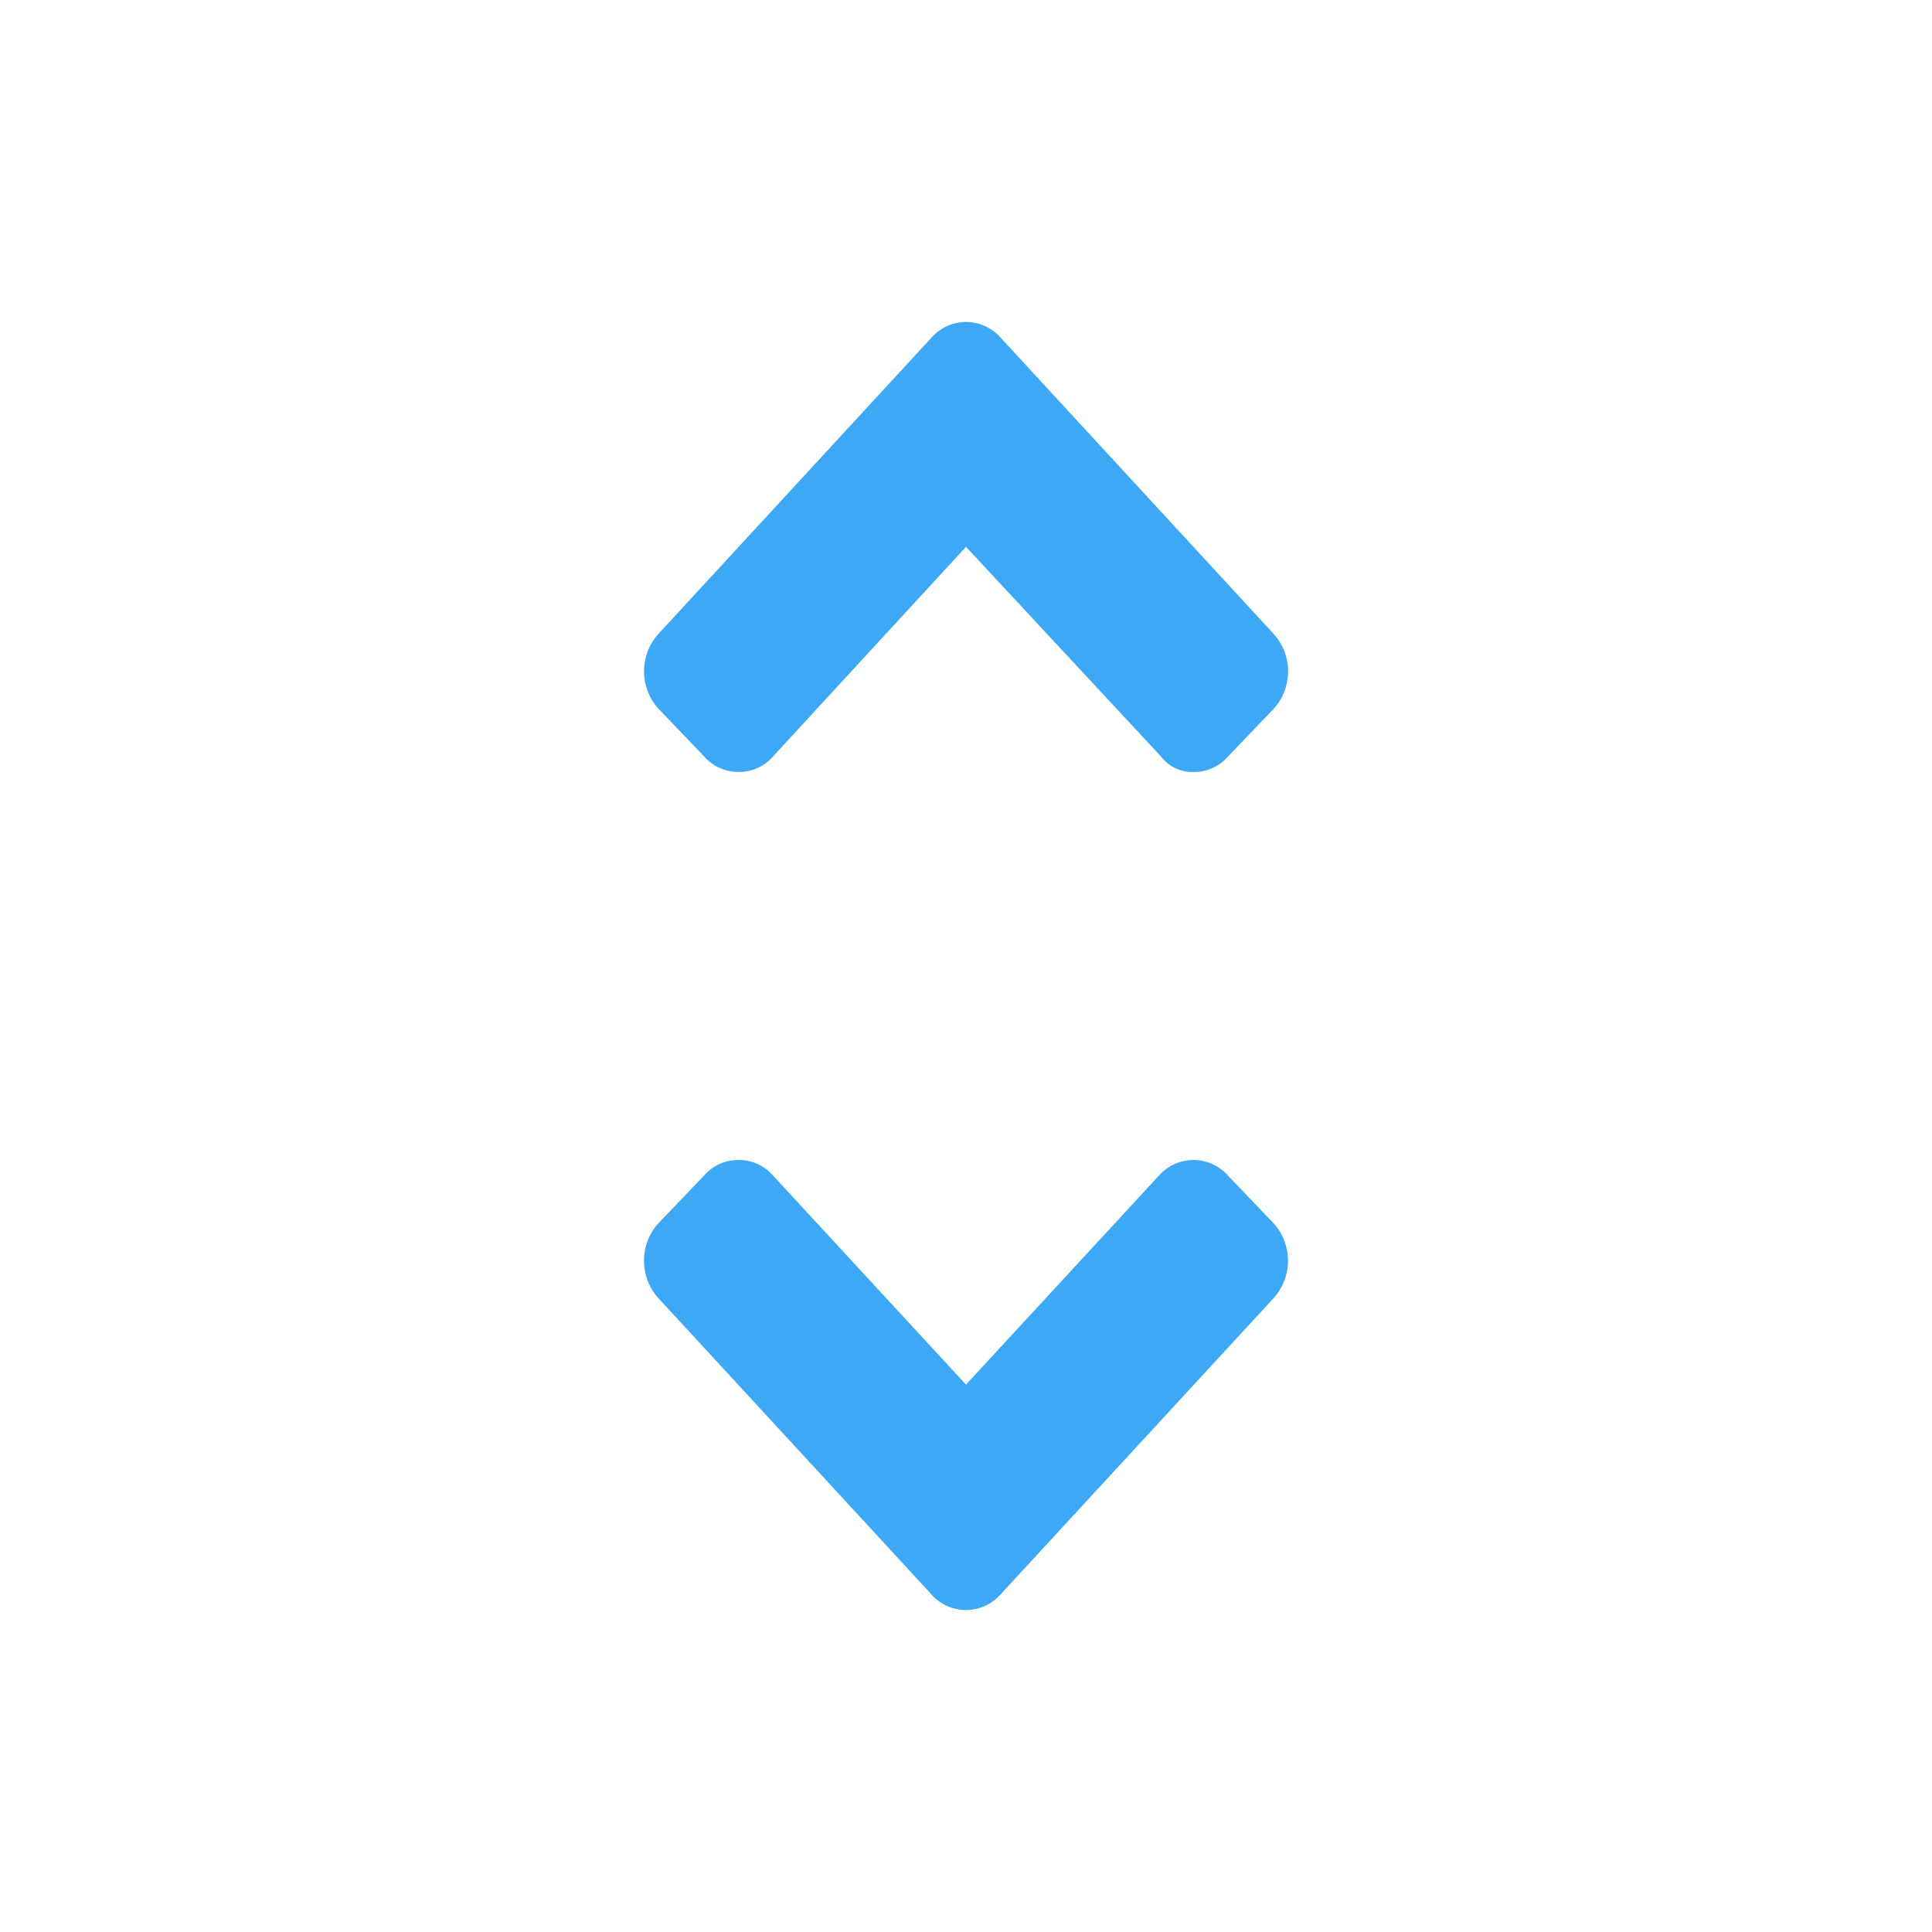
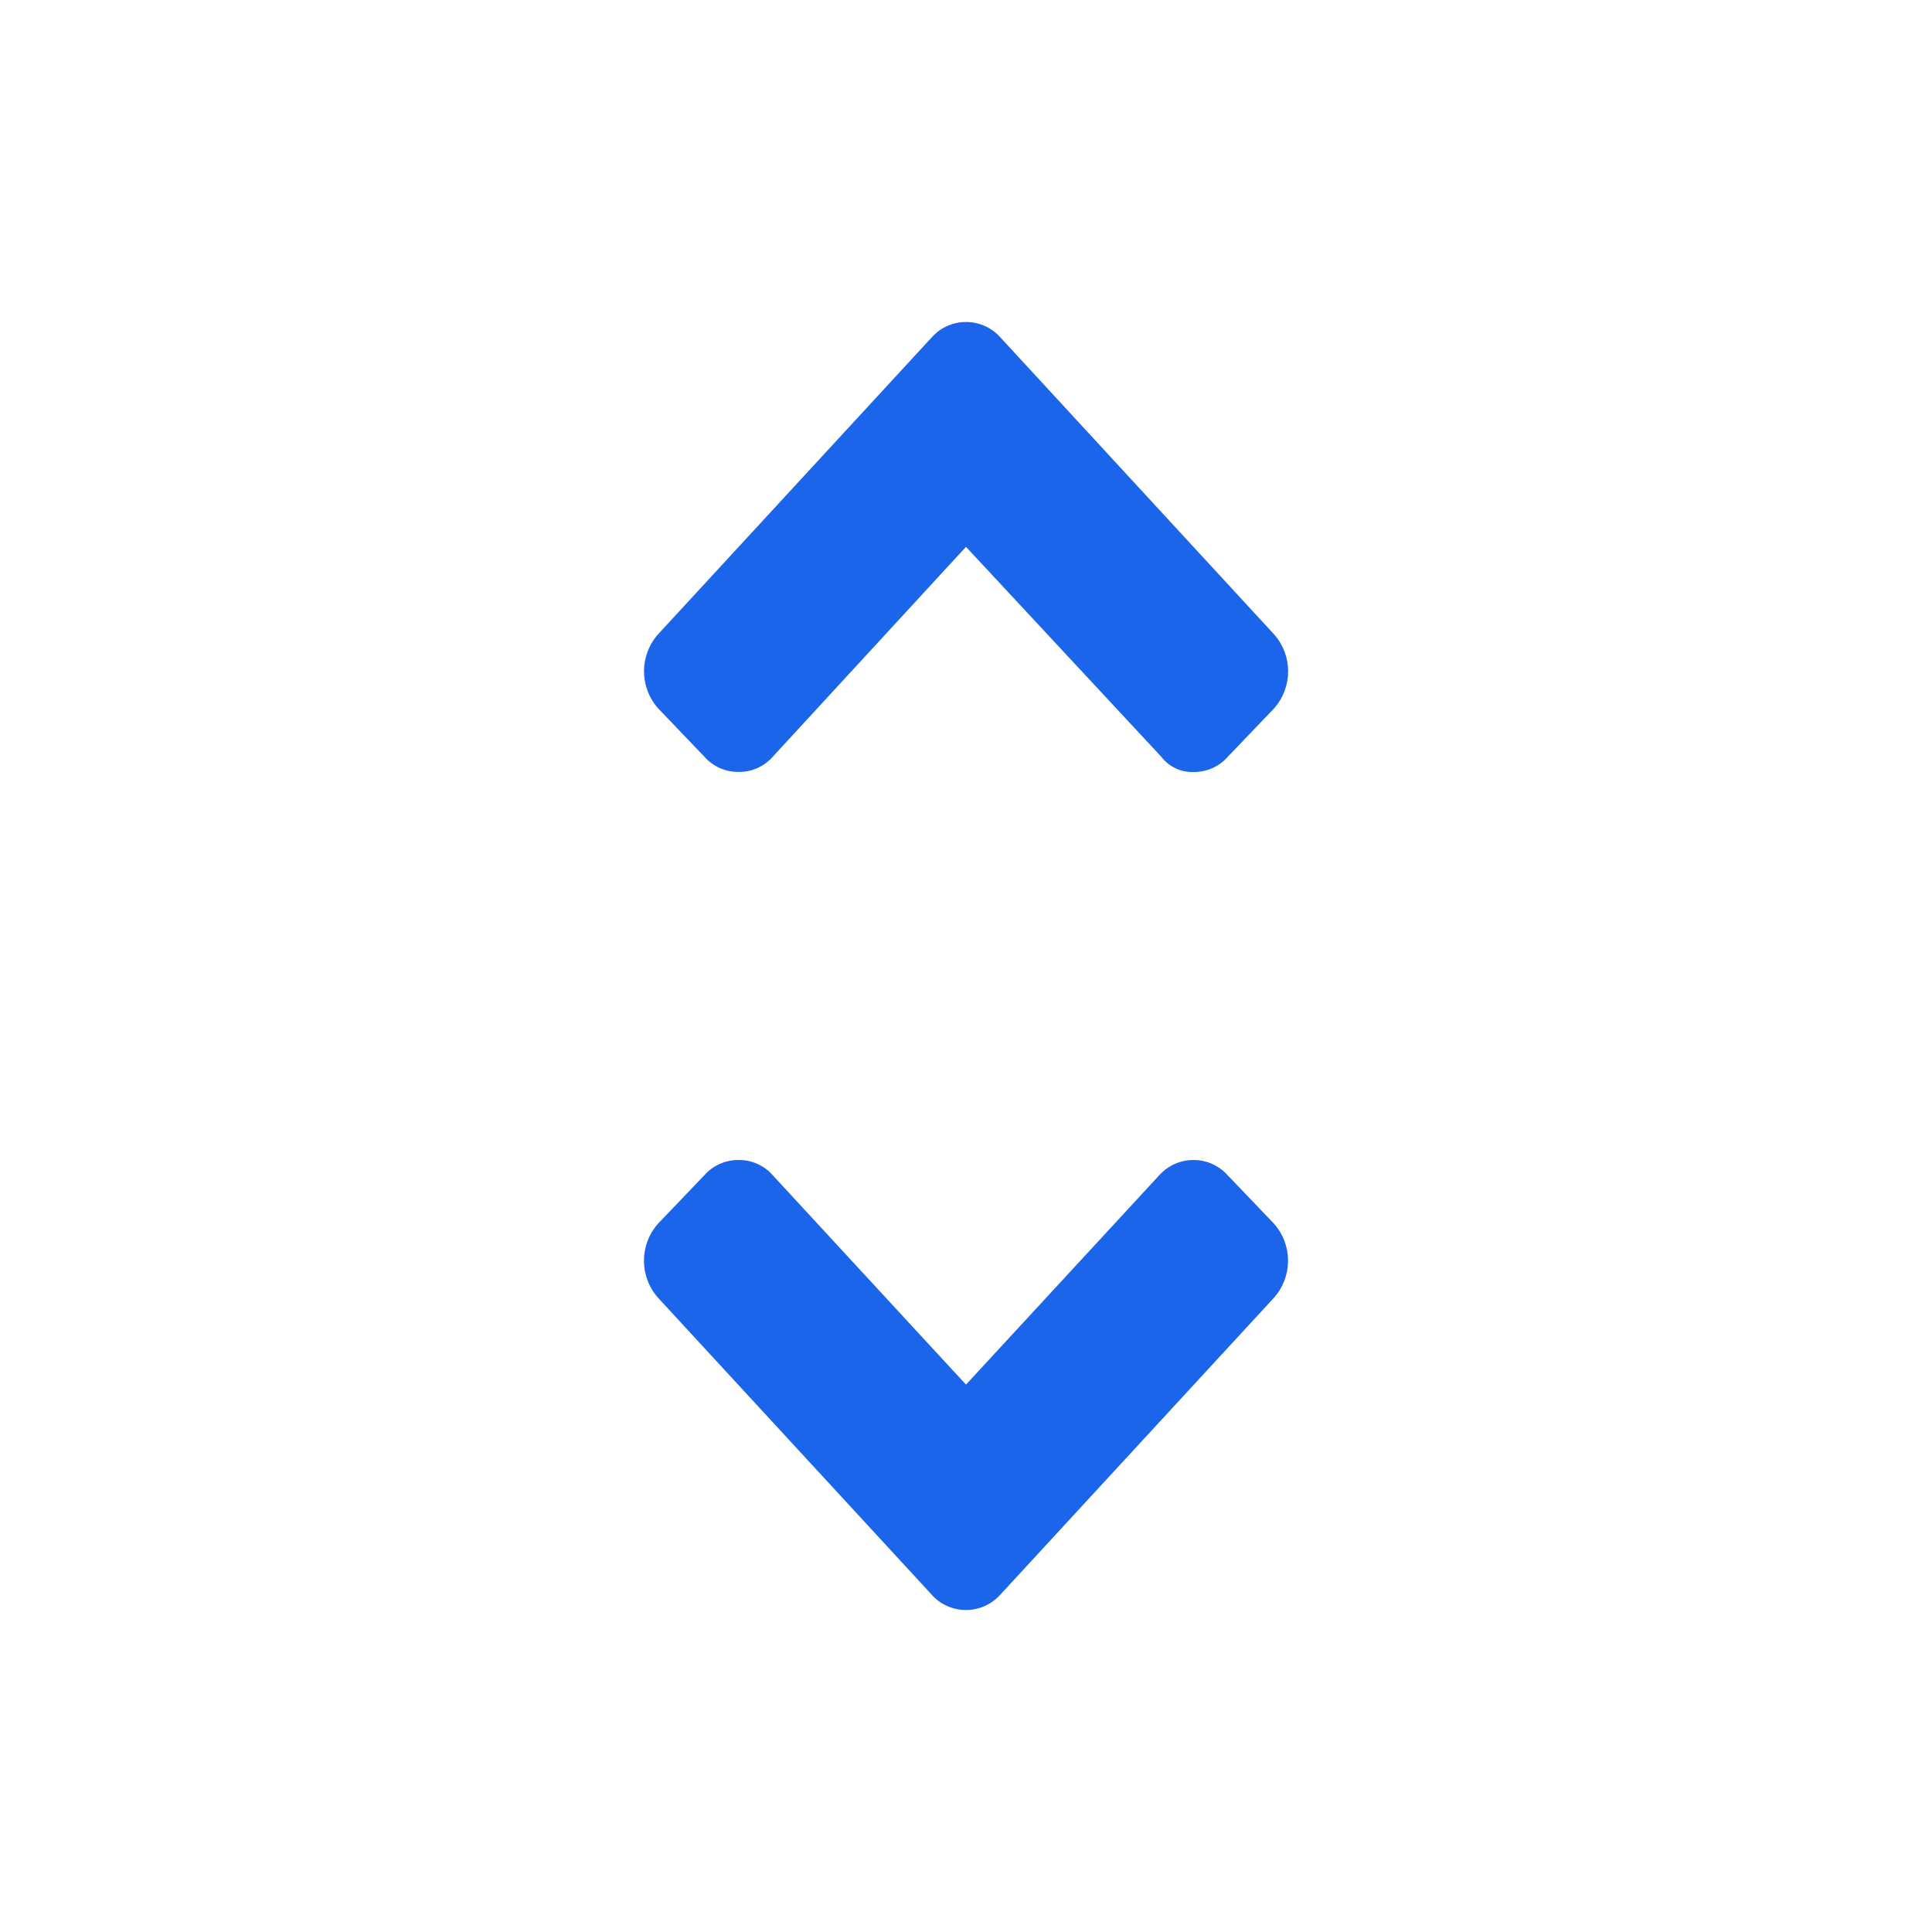
<svg xmlns="http://www.w3.org/2000/svg" id="ic_selector_dropdowns" width="24" height="24" viewBox="0 0 24 24">
  <rect id="Rectangle_361" data-name="Rectangle 361" width="24" height="24" fill="none" />
-   <path id="DROP_DOWN" d="M3.575,15.811l-3.4-3.689a.693.693,0,0,1,0-.922l.574-.6a.558.558,0,0,1,.426-.19.555.555,0,0,1,.425.19l2.4,2.6,2.4-2.6a.571.571,0,0,1,.851,0l.574.6a.693.693,0,0,1,0,.922l-3.4,3.689a.573.573,0,0,1-.851,0ZM6.425,5.4,4,2.793,1.6,5.4a.554.554,0,0,1-.425.189A.557.557,0,0,1,.75,5.4L.176,4.8a.692.692,0,0,1,0-.922L3.575.19a.571.571,0,0,1,.851,0l3.4,3.689a.693.693,0,0,1,0,.922l-.574.6a.556.556,0,0,1-.425.189A.484.484,0,0,1,6.425,5.4Z" transform="translate(8 4)" fill="#3DA8F5" />
+   <path id="DROP_DOWN" d="M3.575,15.811l-3.4-3.689a.693.693,0,0,1,0-.922l.574-.6a.558.558,0,0,1,.426-.19.555.555,0,0,1,.425.19l2.4,2.6,2.4-2.6a.571.571,0,0,1,.851,0l.574.6a.693.693,0,0,1,0,.922l-3.4,3.689a.573.573,0,0,1-.851,0ZM6.425,5.4,4,2.793,1.6,5.4a.554.554,0,0,1-.425.189A.557.557,0,0,1,.75,5.4L.176,4.8a.692.692,0,0,1,0-.922L3.575.19a.571.571,0,0,1,.851,0l3.4,3.689a.693.693,0,0,1,0,.922l-.574.6a.556.556,0,0,1-.425.189A.484.484,0,0,1,6.425,5.4Z" transform="translate(8 4)" fill="#1B65EA" />
</svg>
